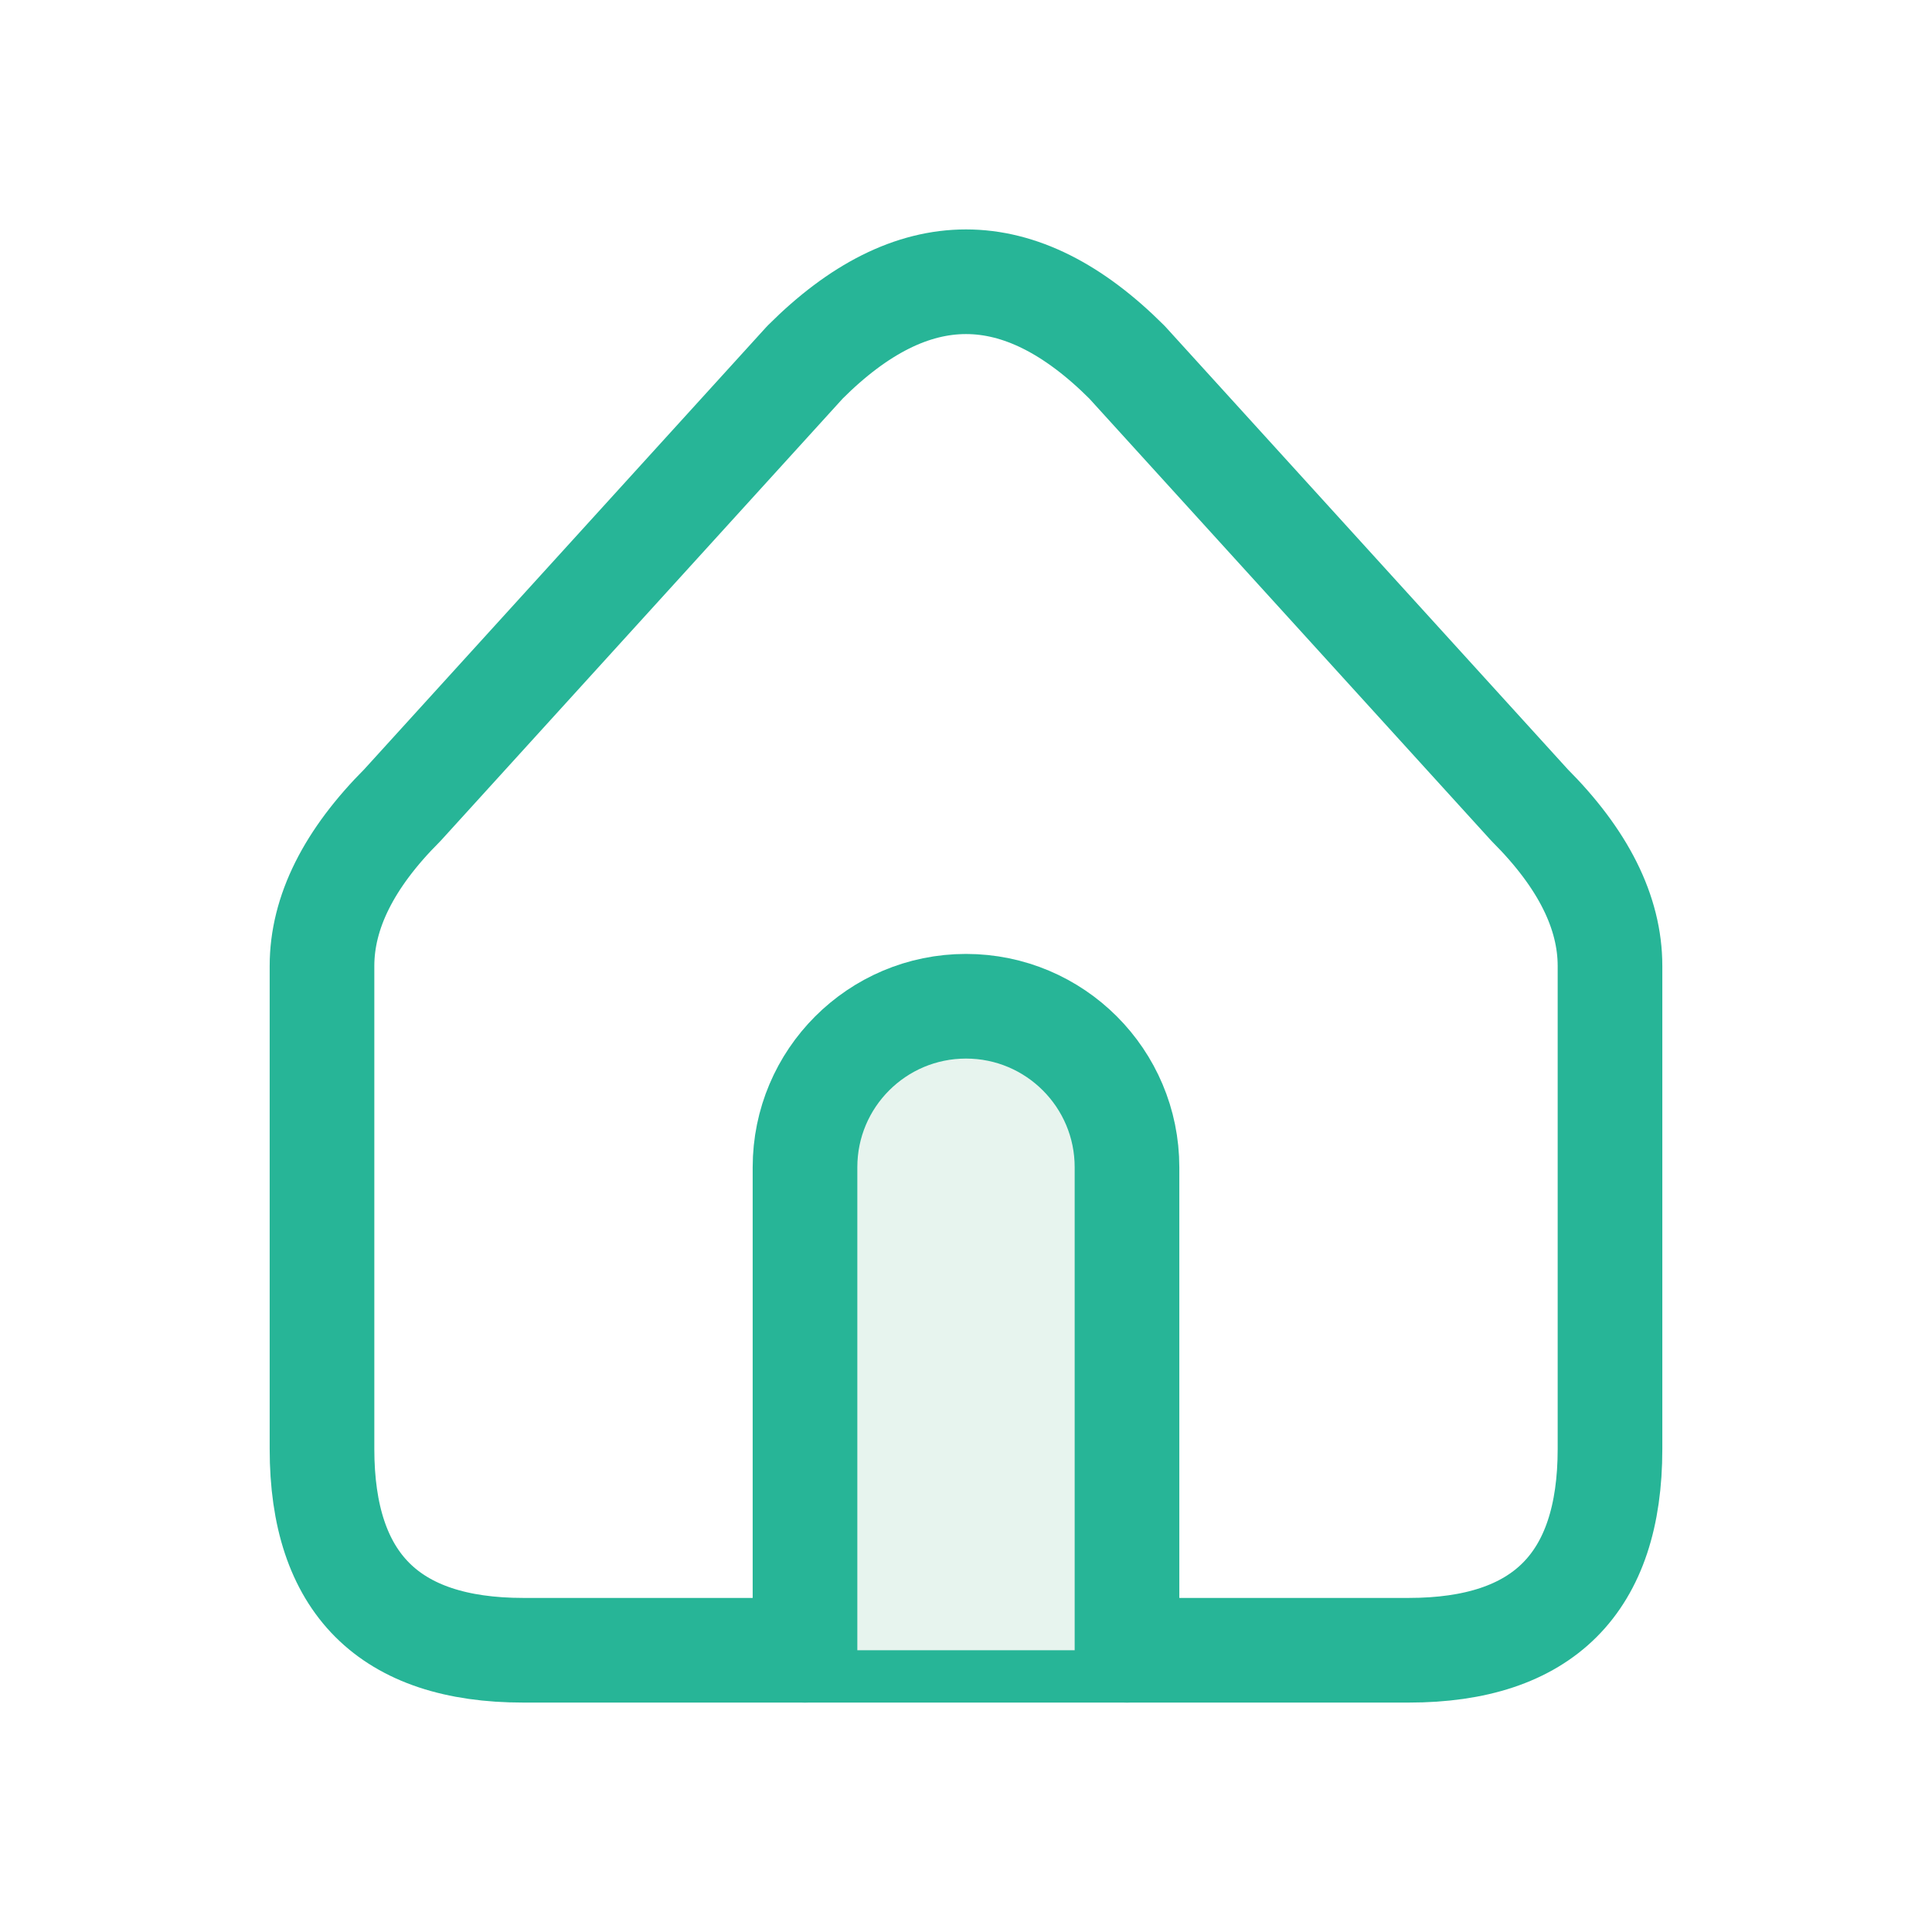
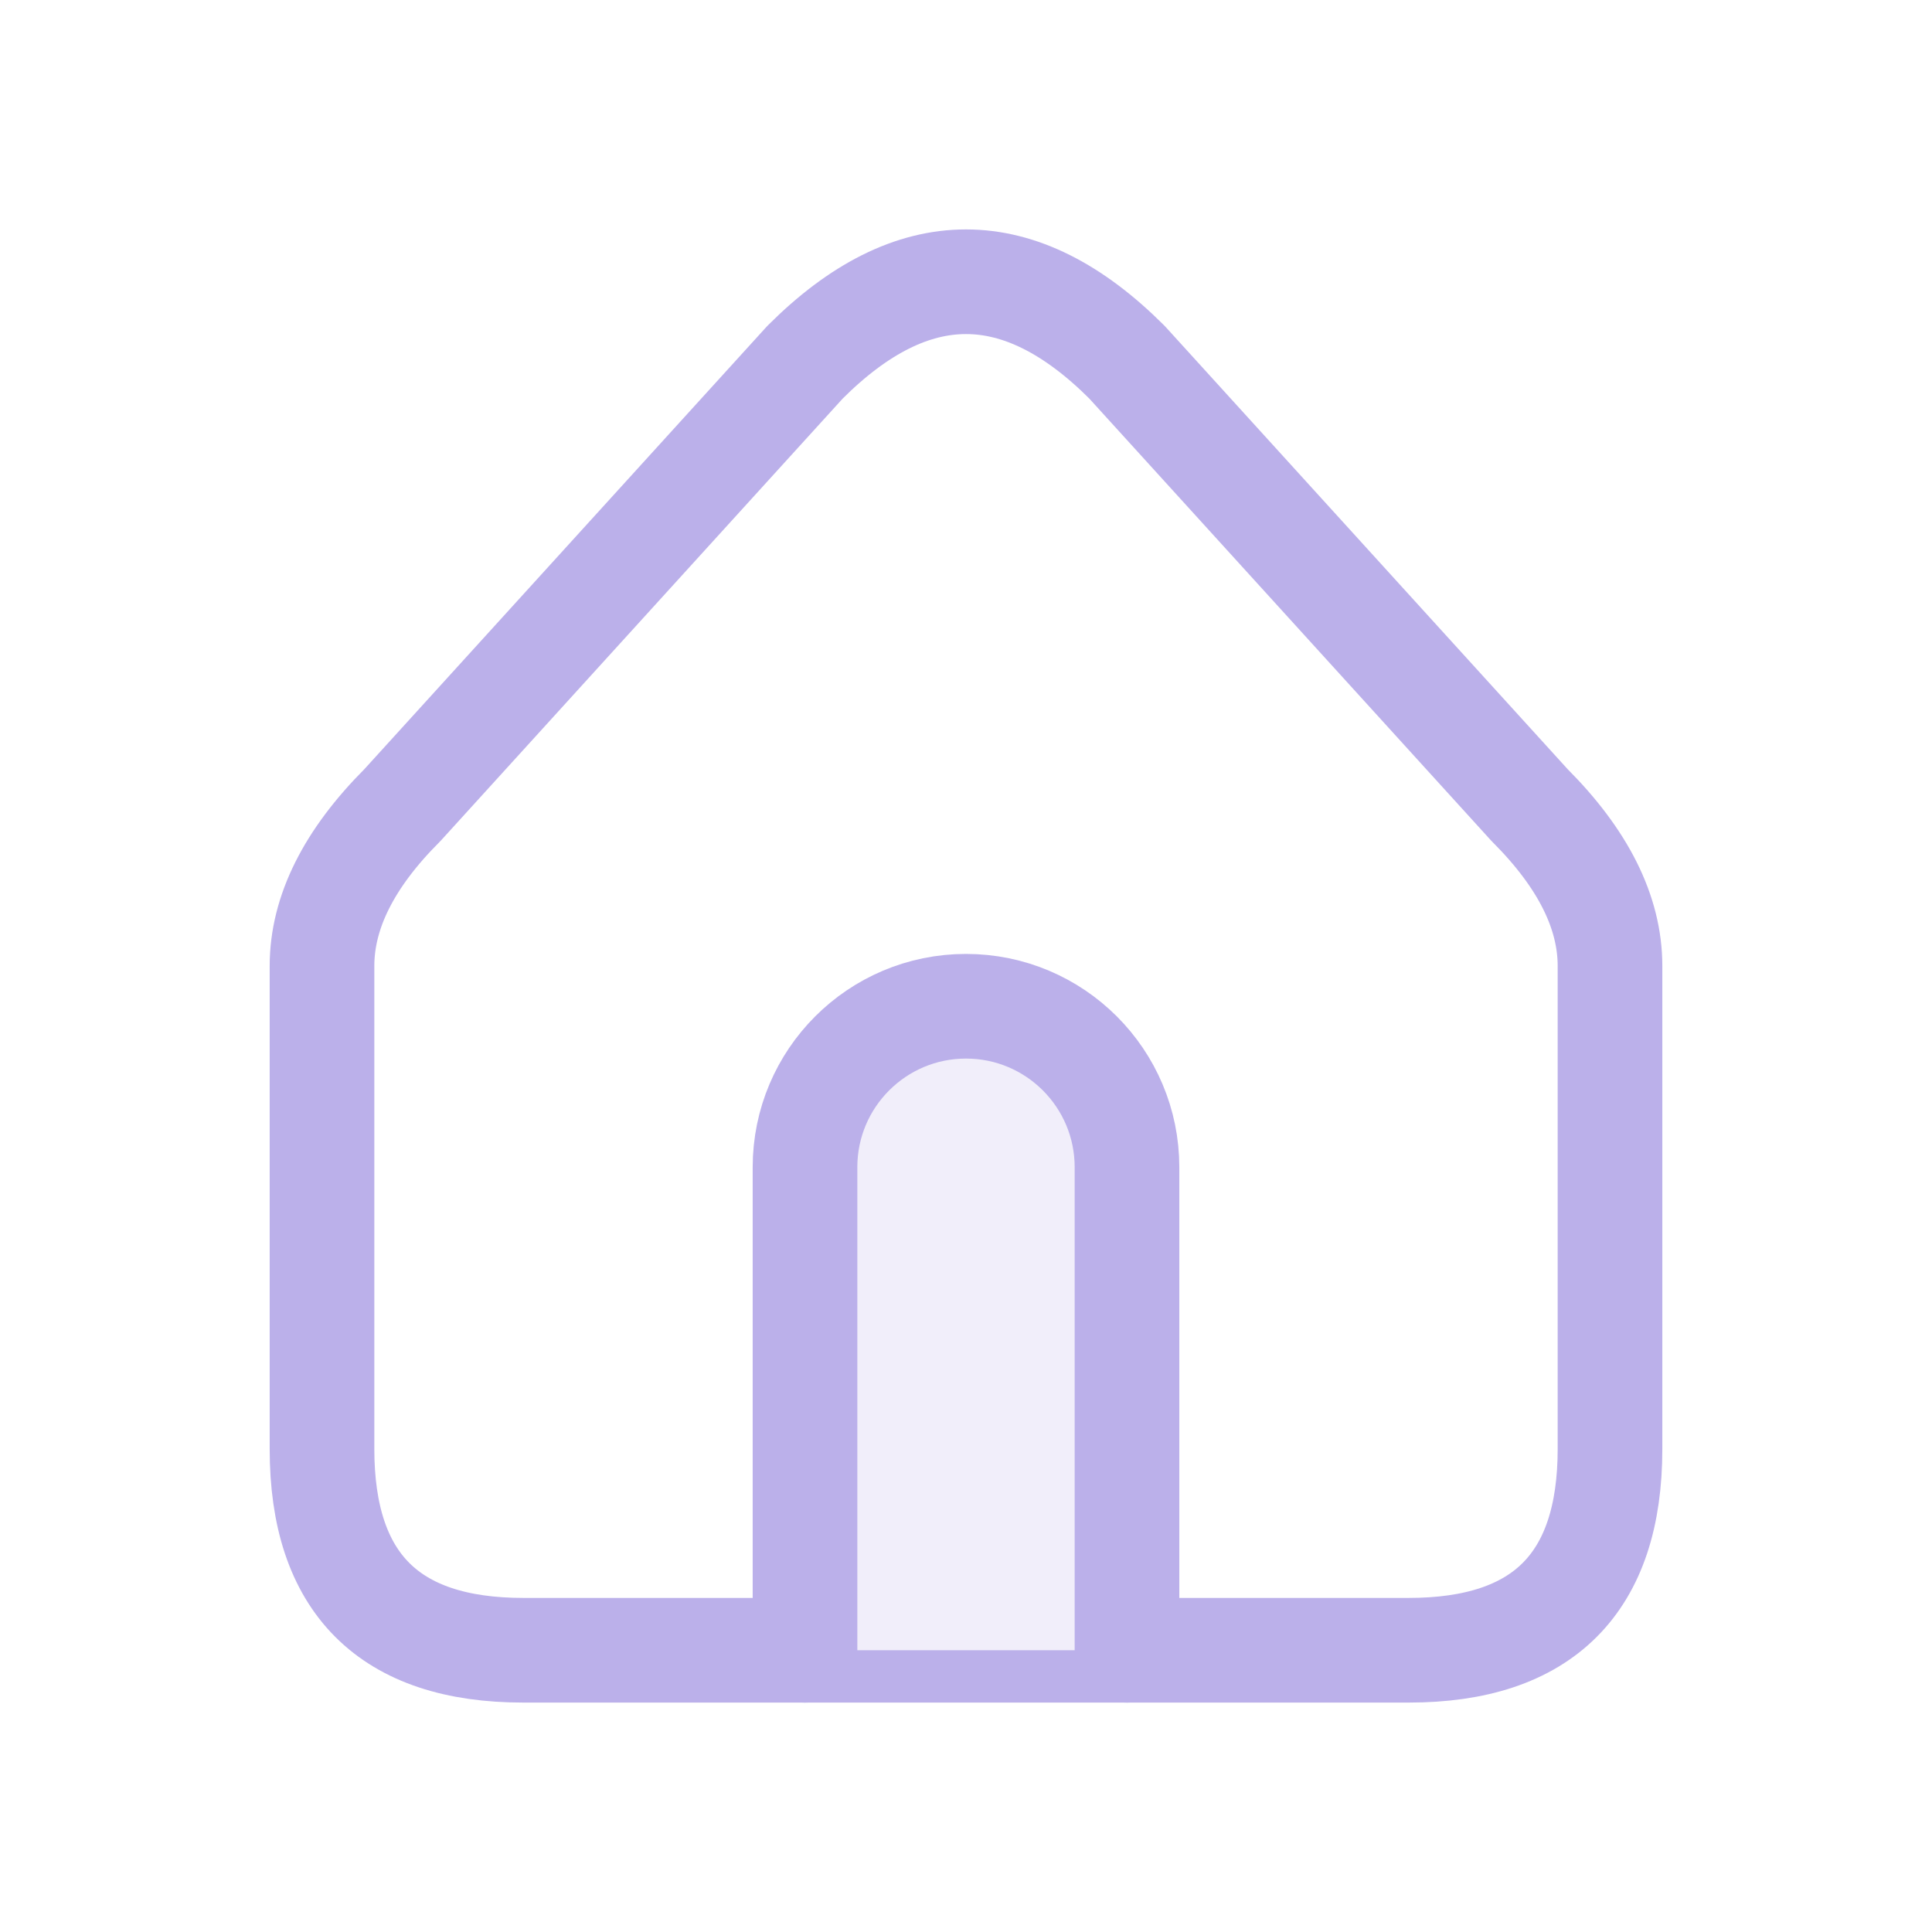
<svg xmlns="http://www.w3.org/2000/svg" width="80" height="80" viewBox="0 0 48 48" aria-hidden="true" focusable="false">
-   <g fill="none" stroke="#27B597" stroke-width="2.6" stroke-linecap="round" stroke-linejoin="round">
+   <g fill="none" stroke="#BBB0EA" stroke-width="2.6" stroke-linecap="round" stroke-linejoin="round">
    <path d="m10 20 10-11q4-4 8 0l10 11q2 2 2 4v12q0 5-5 5H13q-5 0-5-5V24q0-2 2-4Z" />
-     <path d="M20 41V29a4 4 0 0 1 8 0v12" fill="#E7F4EE" />
+     <path d="M20 41V29a4 4 0 0 1 8 0v12" fill="#F1EEFA" />
  </g>
</svg>
